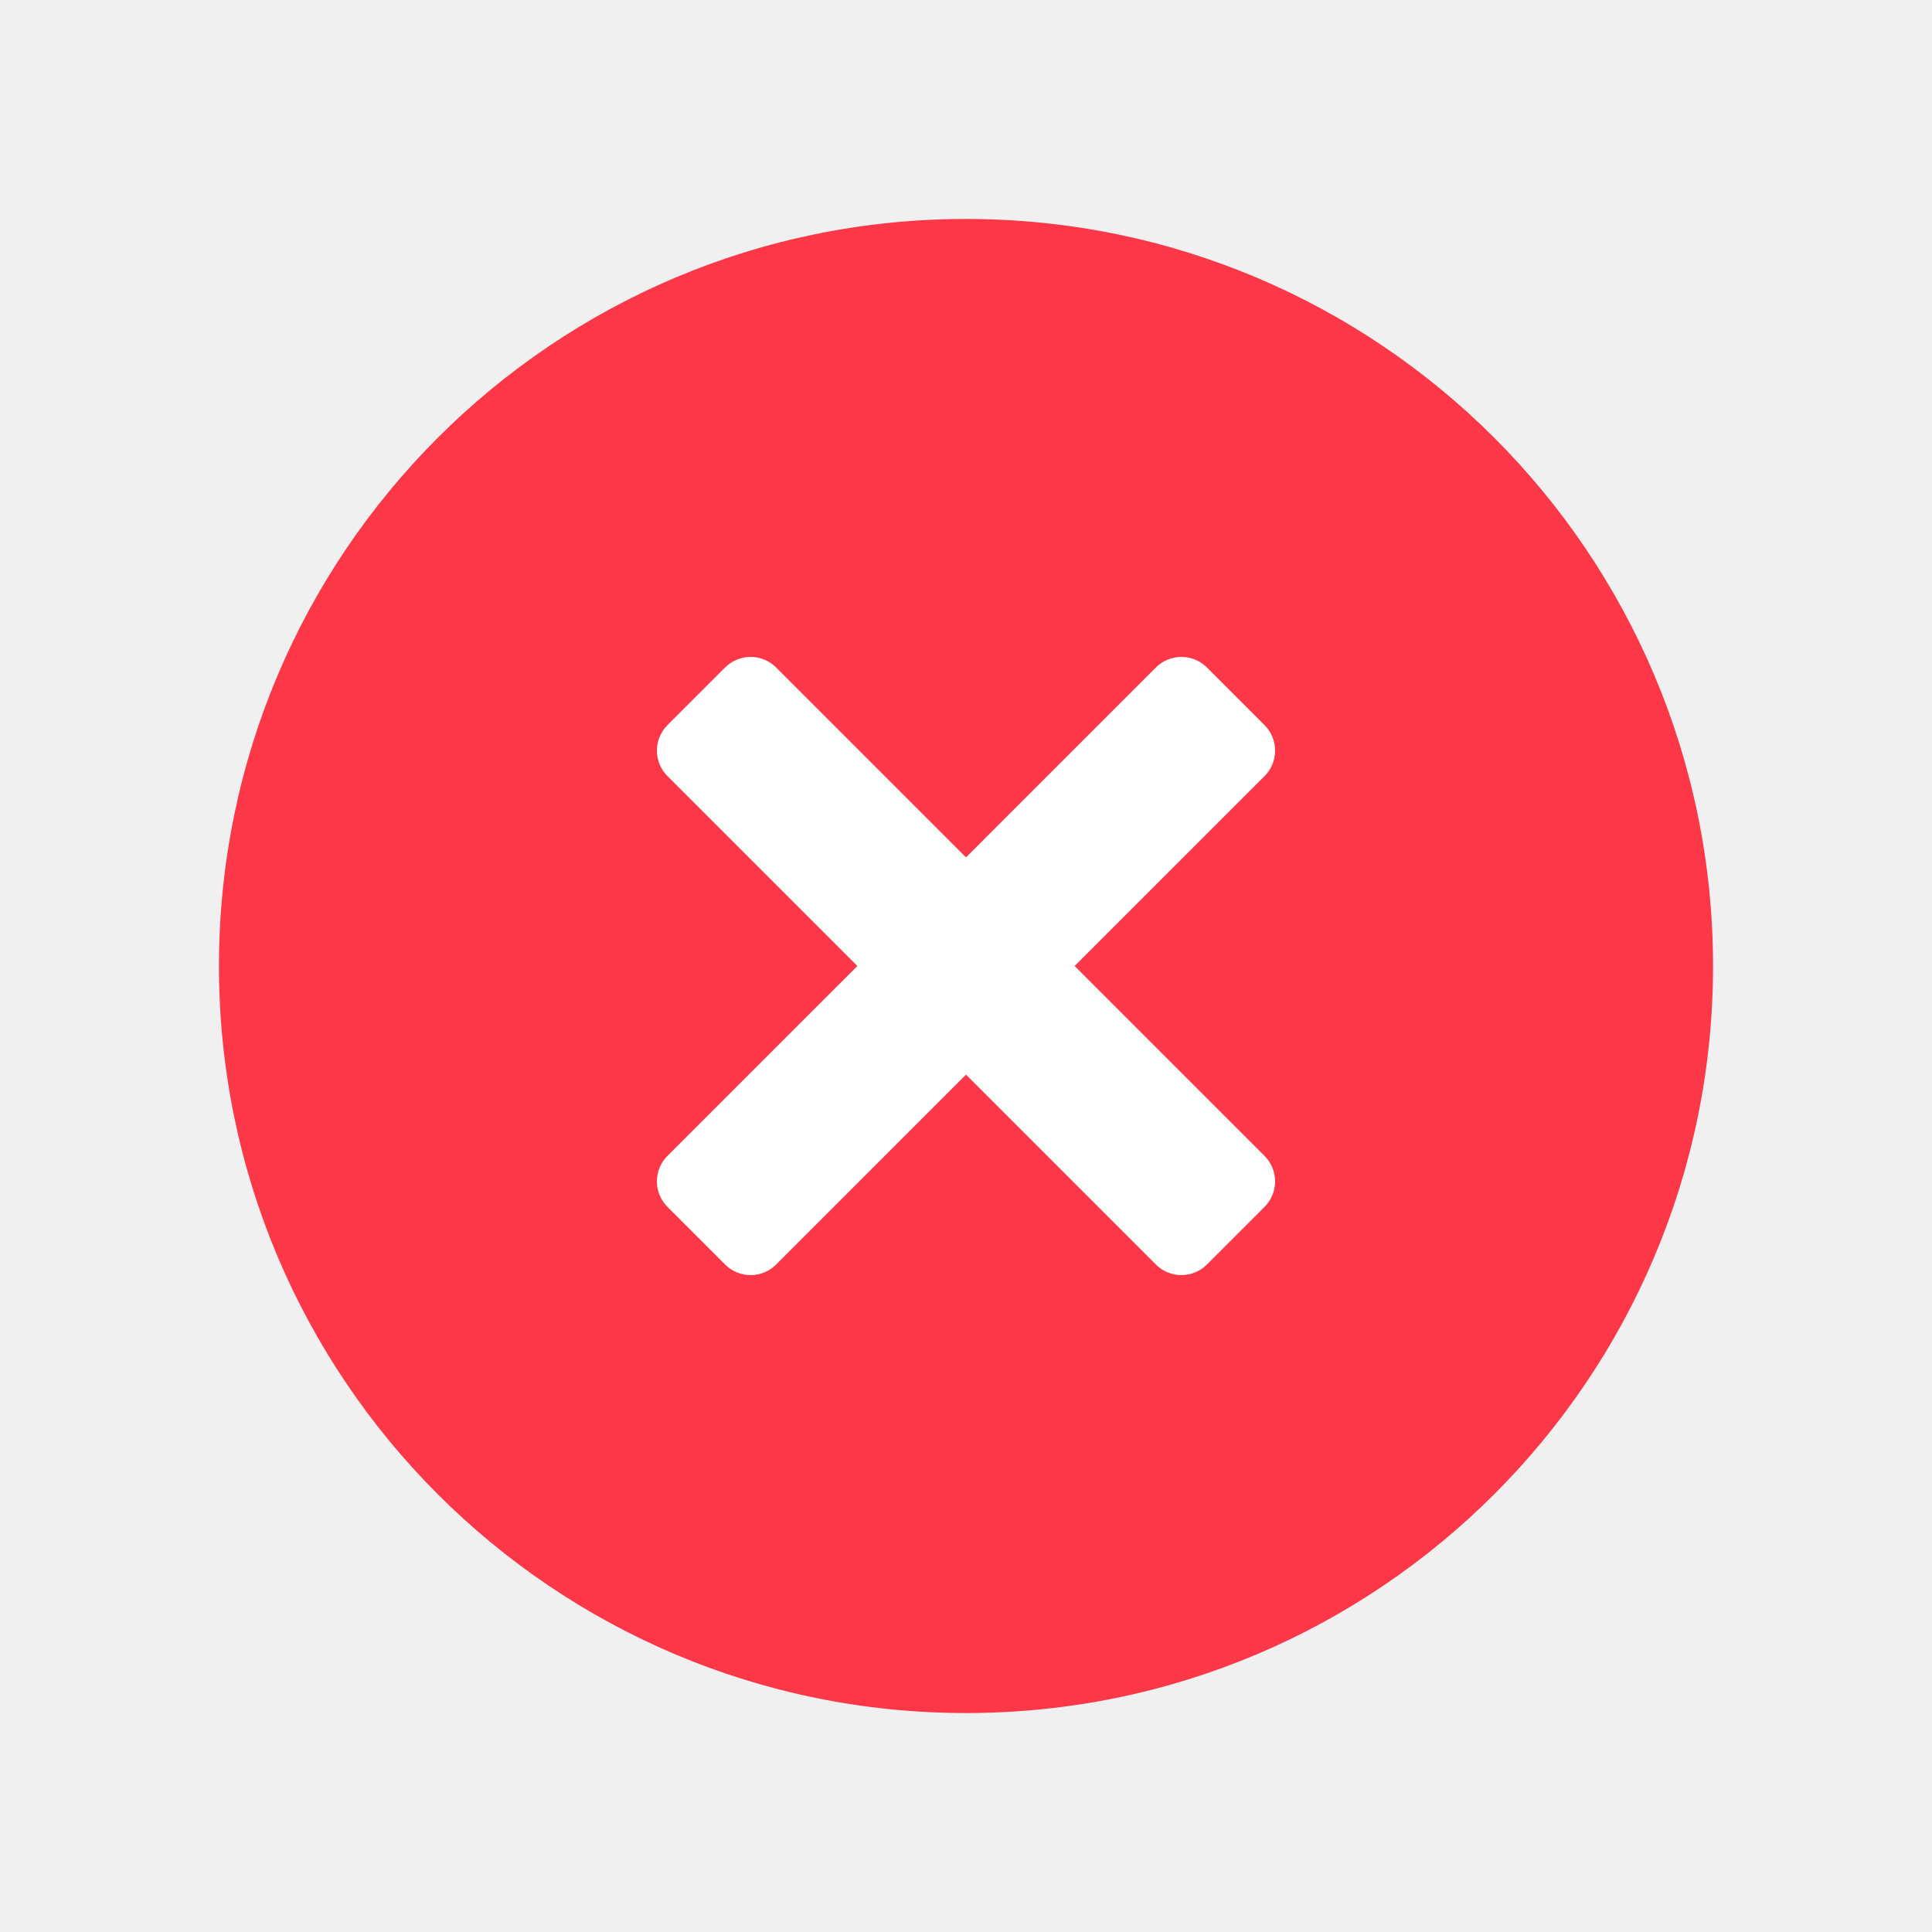
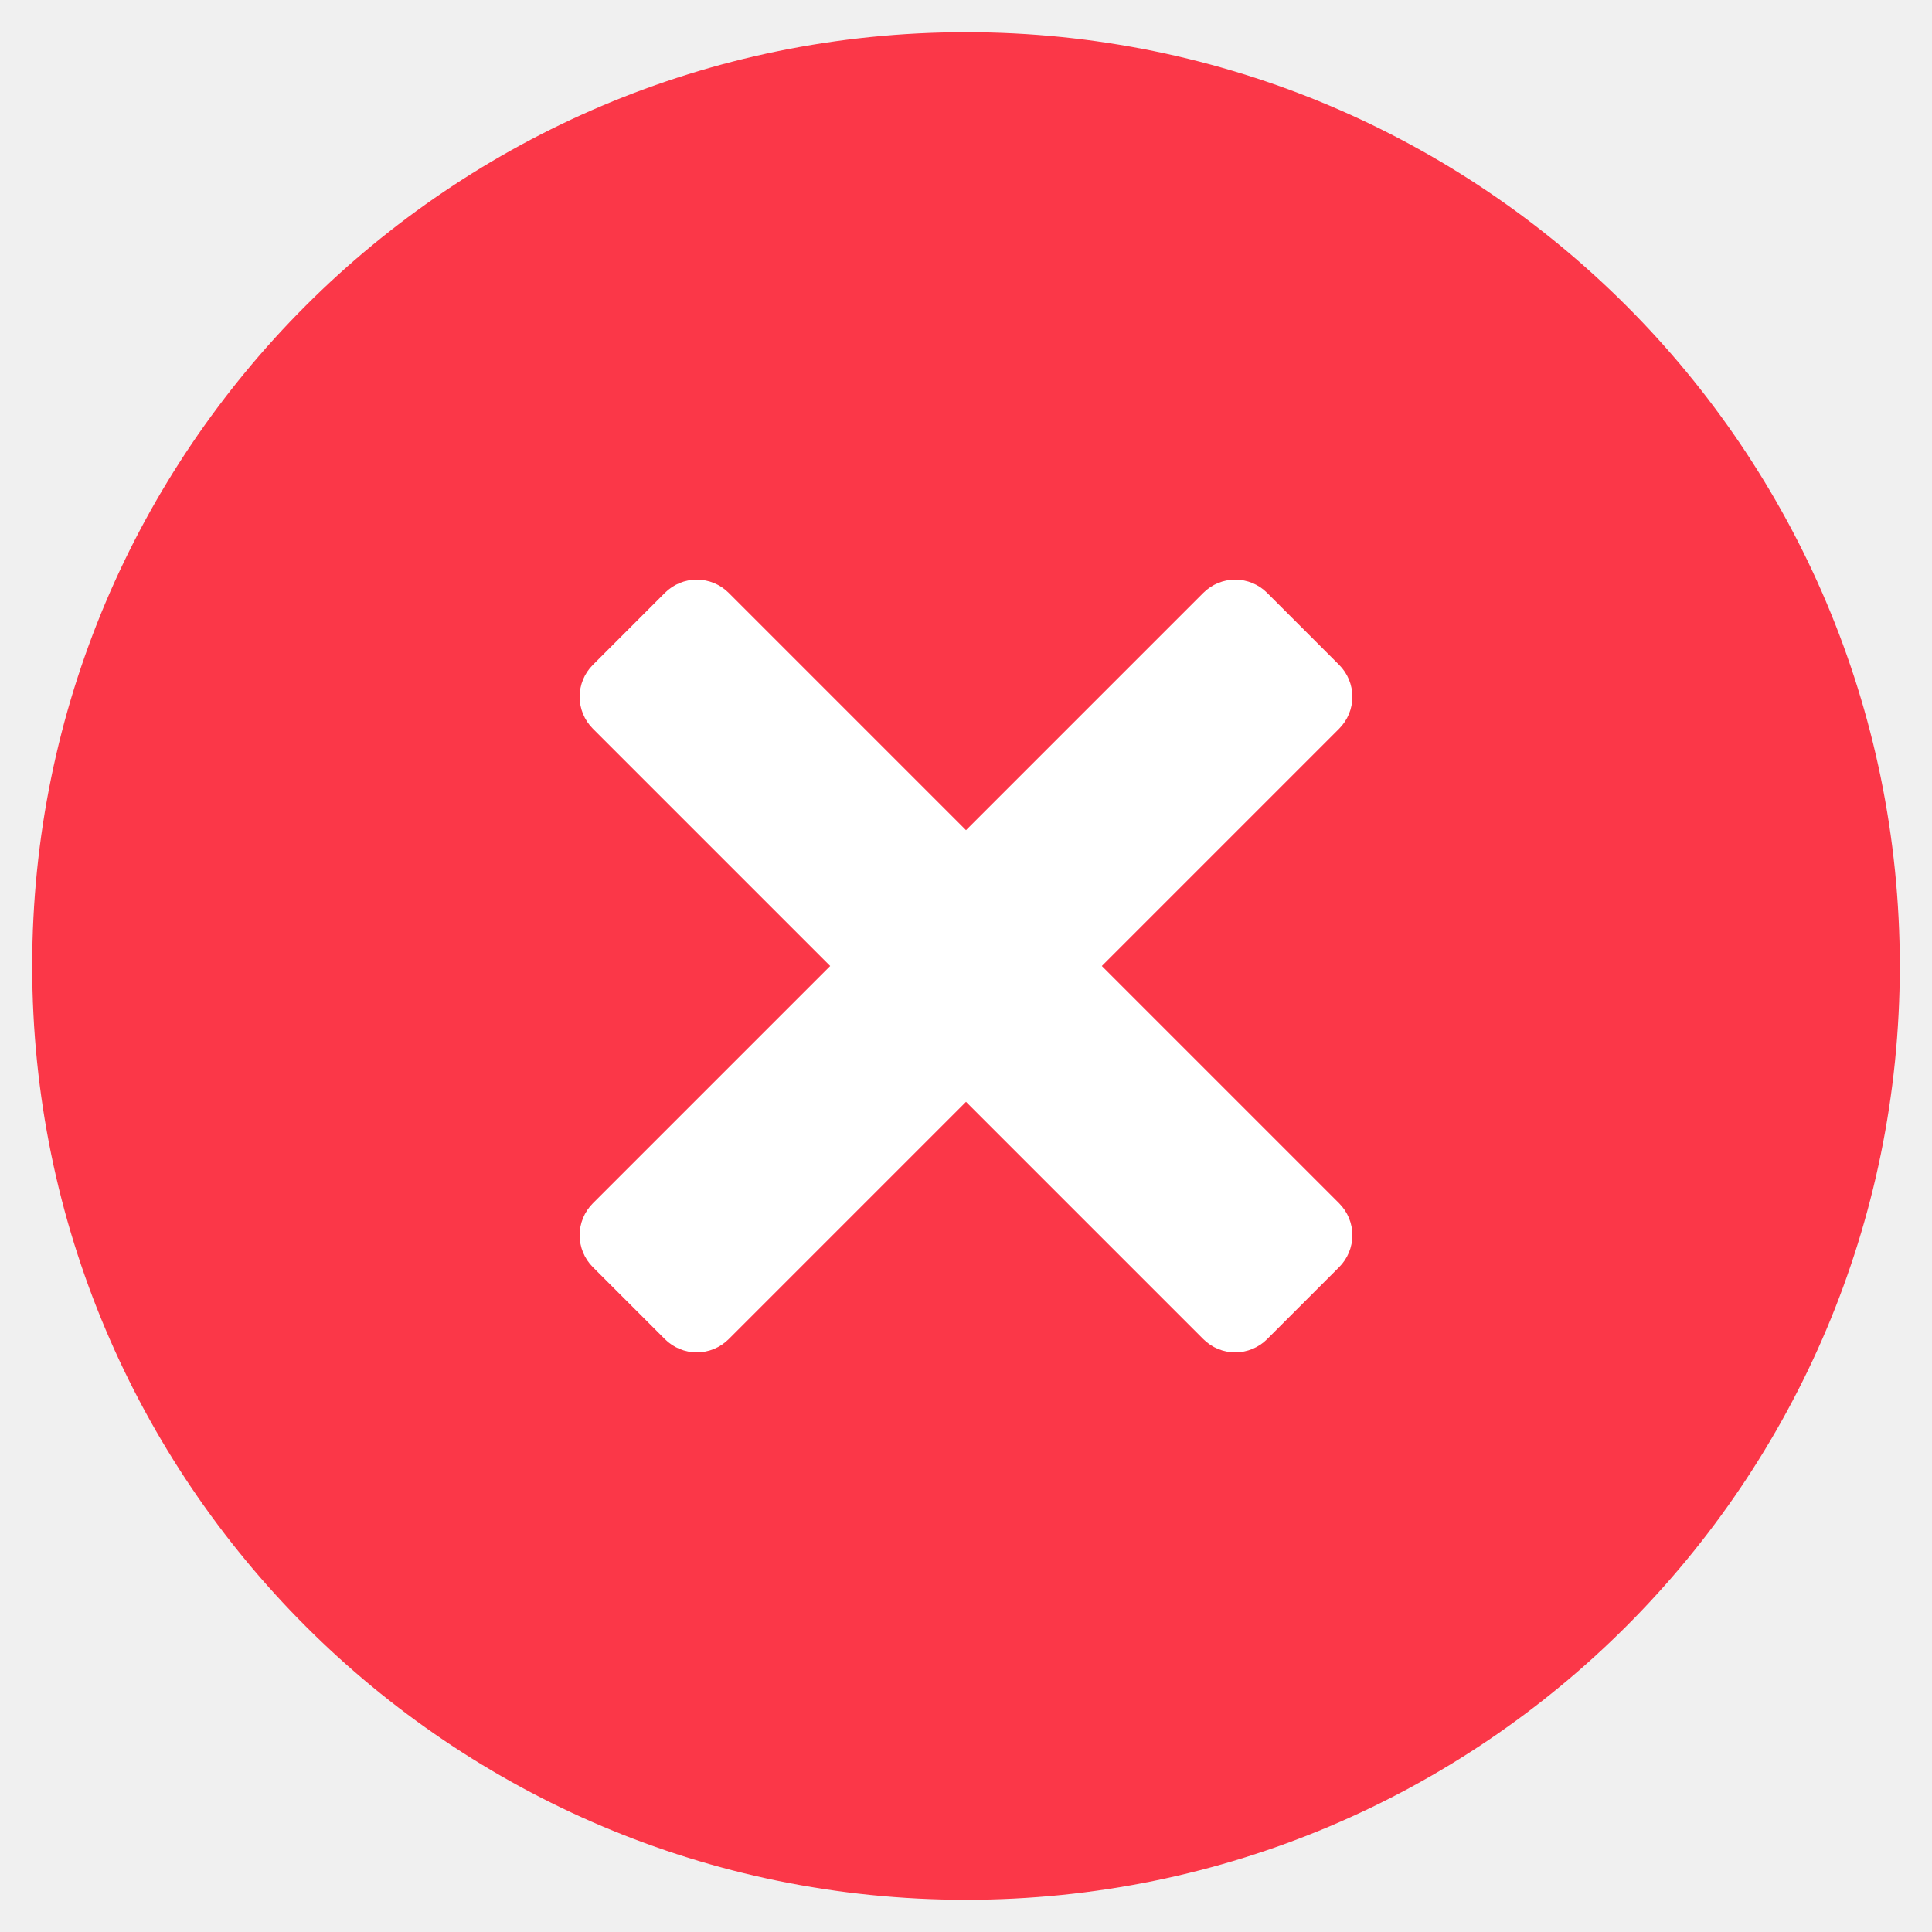
<svg xmlns="http://www.w3.org/2000/svg" width="24" height="24" viewBox="0 0 360 360" fill="none">
-   <path d="M180 319.2C256.878 319.2 319.2 256.878 319.2 180C319.2 103.122 256.878 40.8 180 40.8C103.122 40.8 40.8 103.122 40.8 180C40.8 256.878 103.122 319.2 180 319.2Z" fill="#FB3748" />
-   <path d="M200.246 180L235.637 215.39C236.891 216.65 237.596 218.355 237.596 220.133C237.596 221.91 236.891 223.616 235.637 224.875L224.875 235.637C223.616 236.891 221.91 237.596 220.133 237.596C218.355 237.596 216.65 236.891 215.39 235.637L180 200.246L144.61 235.637C143.35 236.891 141.645 237.596 139.867 237.596C138.09 237.596 136.384 236.891 135.125 235.637L124.363 224.875C123.109 223.616 122.404 221.91 122.404 220.133C122.404 218.355 123.109 216.65 124.363 215.39L159.754 180L124.363 144.61C123.109 143.35 122.404 141.645 122.404 139.867C122.404 138.09 123.109 136.384 124.363 135.125L135.125 124.363C136.384 123.109 138.09 122.404 139.867 122.404C141.645 122.404 143.35 123.109 144.61 124.363L180 159.754L215.39 124.363C216.65 123.109 218.355 122.404 220.133 122.404C221.91 122.404 223.616 123.109 224.875 124.363L235.637 135.125C236.891 136.384 237.596 138.09 237.596 139.867C237.596 141.645 236.891 143.35 235.637 144.61L200.246 180Z" fill="white" />
+   <path d="M180 354C276.098 354 354 276.098 354 180C354 83.903 276.098 6 180 6C83.902 6 6 83.903 6 180C6 276.098 83.902 354 180 354Z" fill="#FB3748" />
+   <path d="M205.308 180L249.546 224.238C251.114 225.812 251.995 227.944 251.995 230.166C251.995 232.388 251.114 234.52 249.546 236.094L236.094 249.546C234.52 251.114 232.388 251.995 230.166 251.995C227.944 251.995 225.812 251.114 224.238 249.546L180 205.308L135.762 249.546C134.188 251.114 132.056 251.995 129.834 251.995C127.612 251.995 125.48 251.114 123.906 249.546L110.454 236.094C108.886 234.52 108.005 232.388 108.005 230.166C108.005 227.944 108.886 225.812 110.454 224.238L154.692 180L110.454 135.762C108.886 134.188 108.005 132.056 108.005 129.834C108.005 127.612 108.886 125.48 110.454 123.906L123.906 110.454C125.48 108.886 127.612 108.005 129.834 108.005C132.056 108.005 134.188 108.886 135.762 110.454L180 154.692L224.238 110.454C225.812 108.886 227.944 108.005 230.166 108.005C232.388 108.005 234.52 108.886 236.094 110.454L249.546 123.906C251.114 125.48 251.995 127.612 251.995 129.834C251.995 132.056 251.114 134.188 249.546 135.762L205.308 180Z" fill="white" />
</svg>
